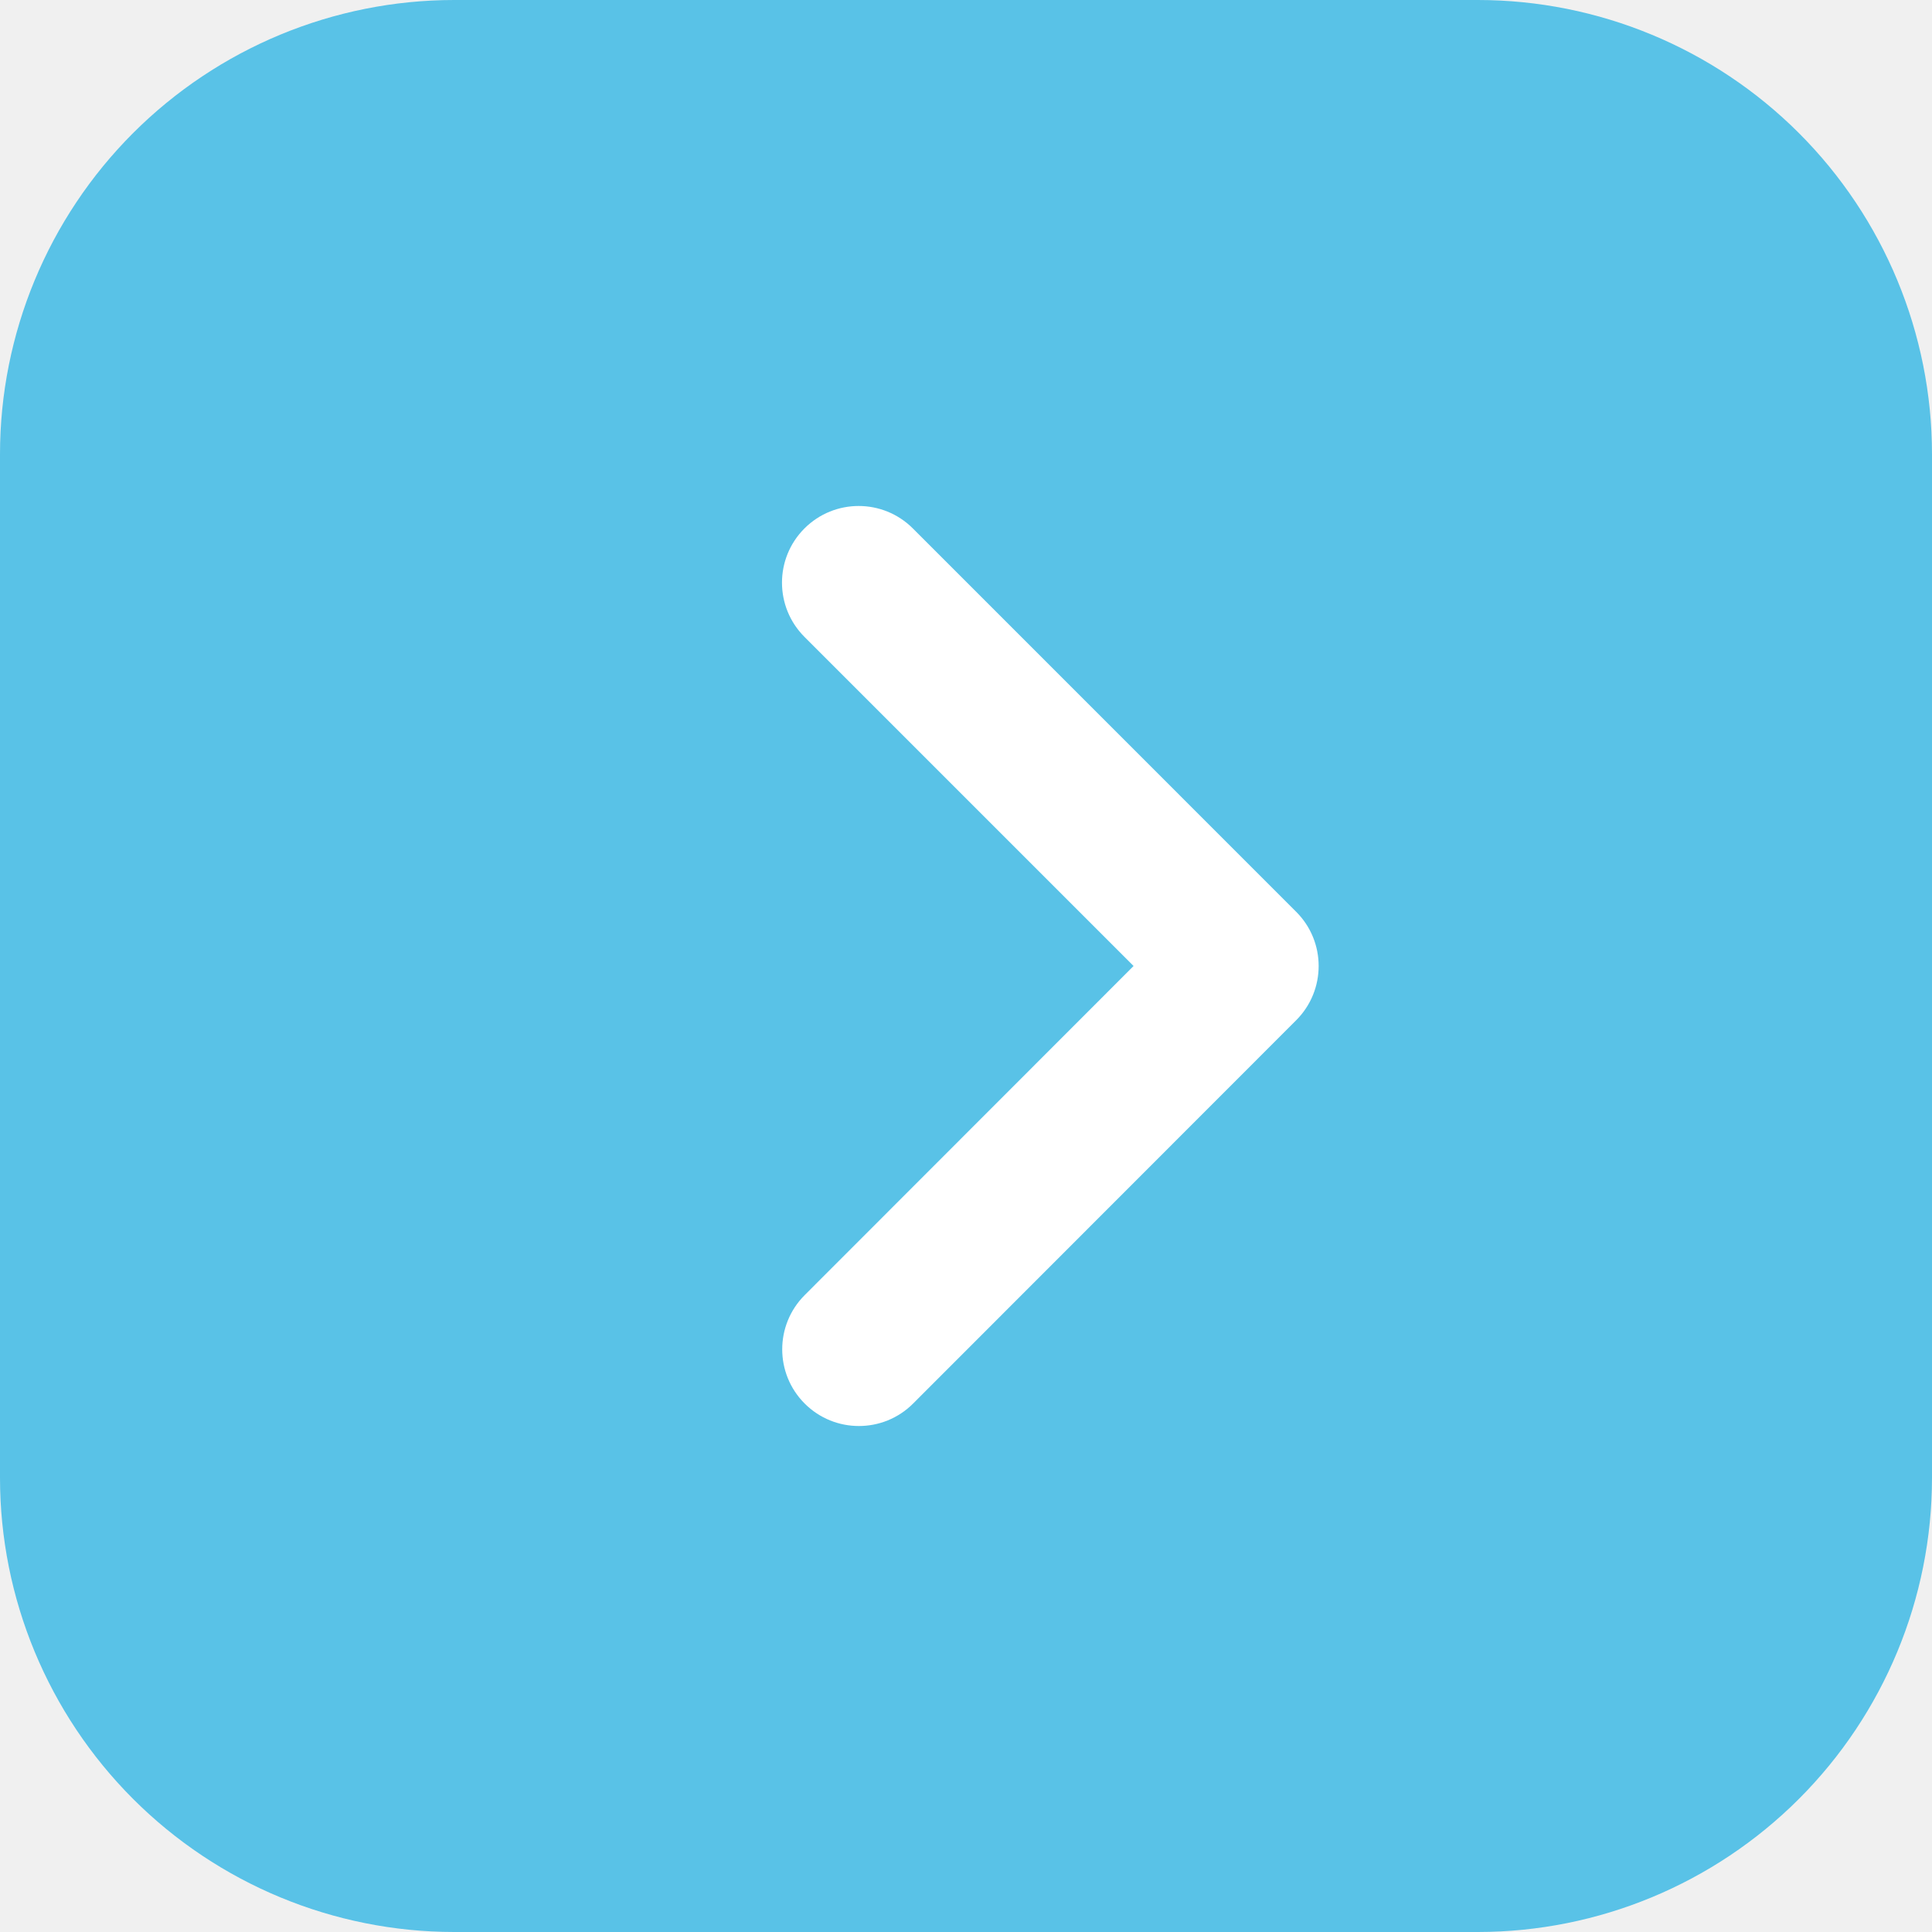
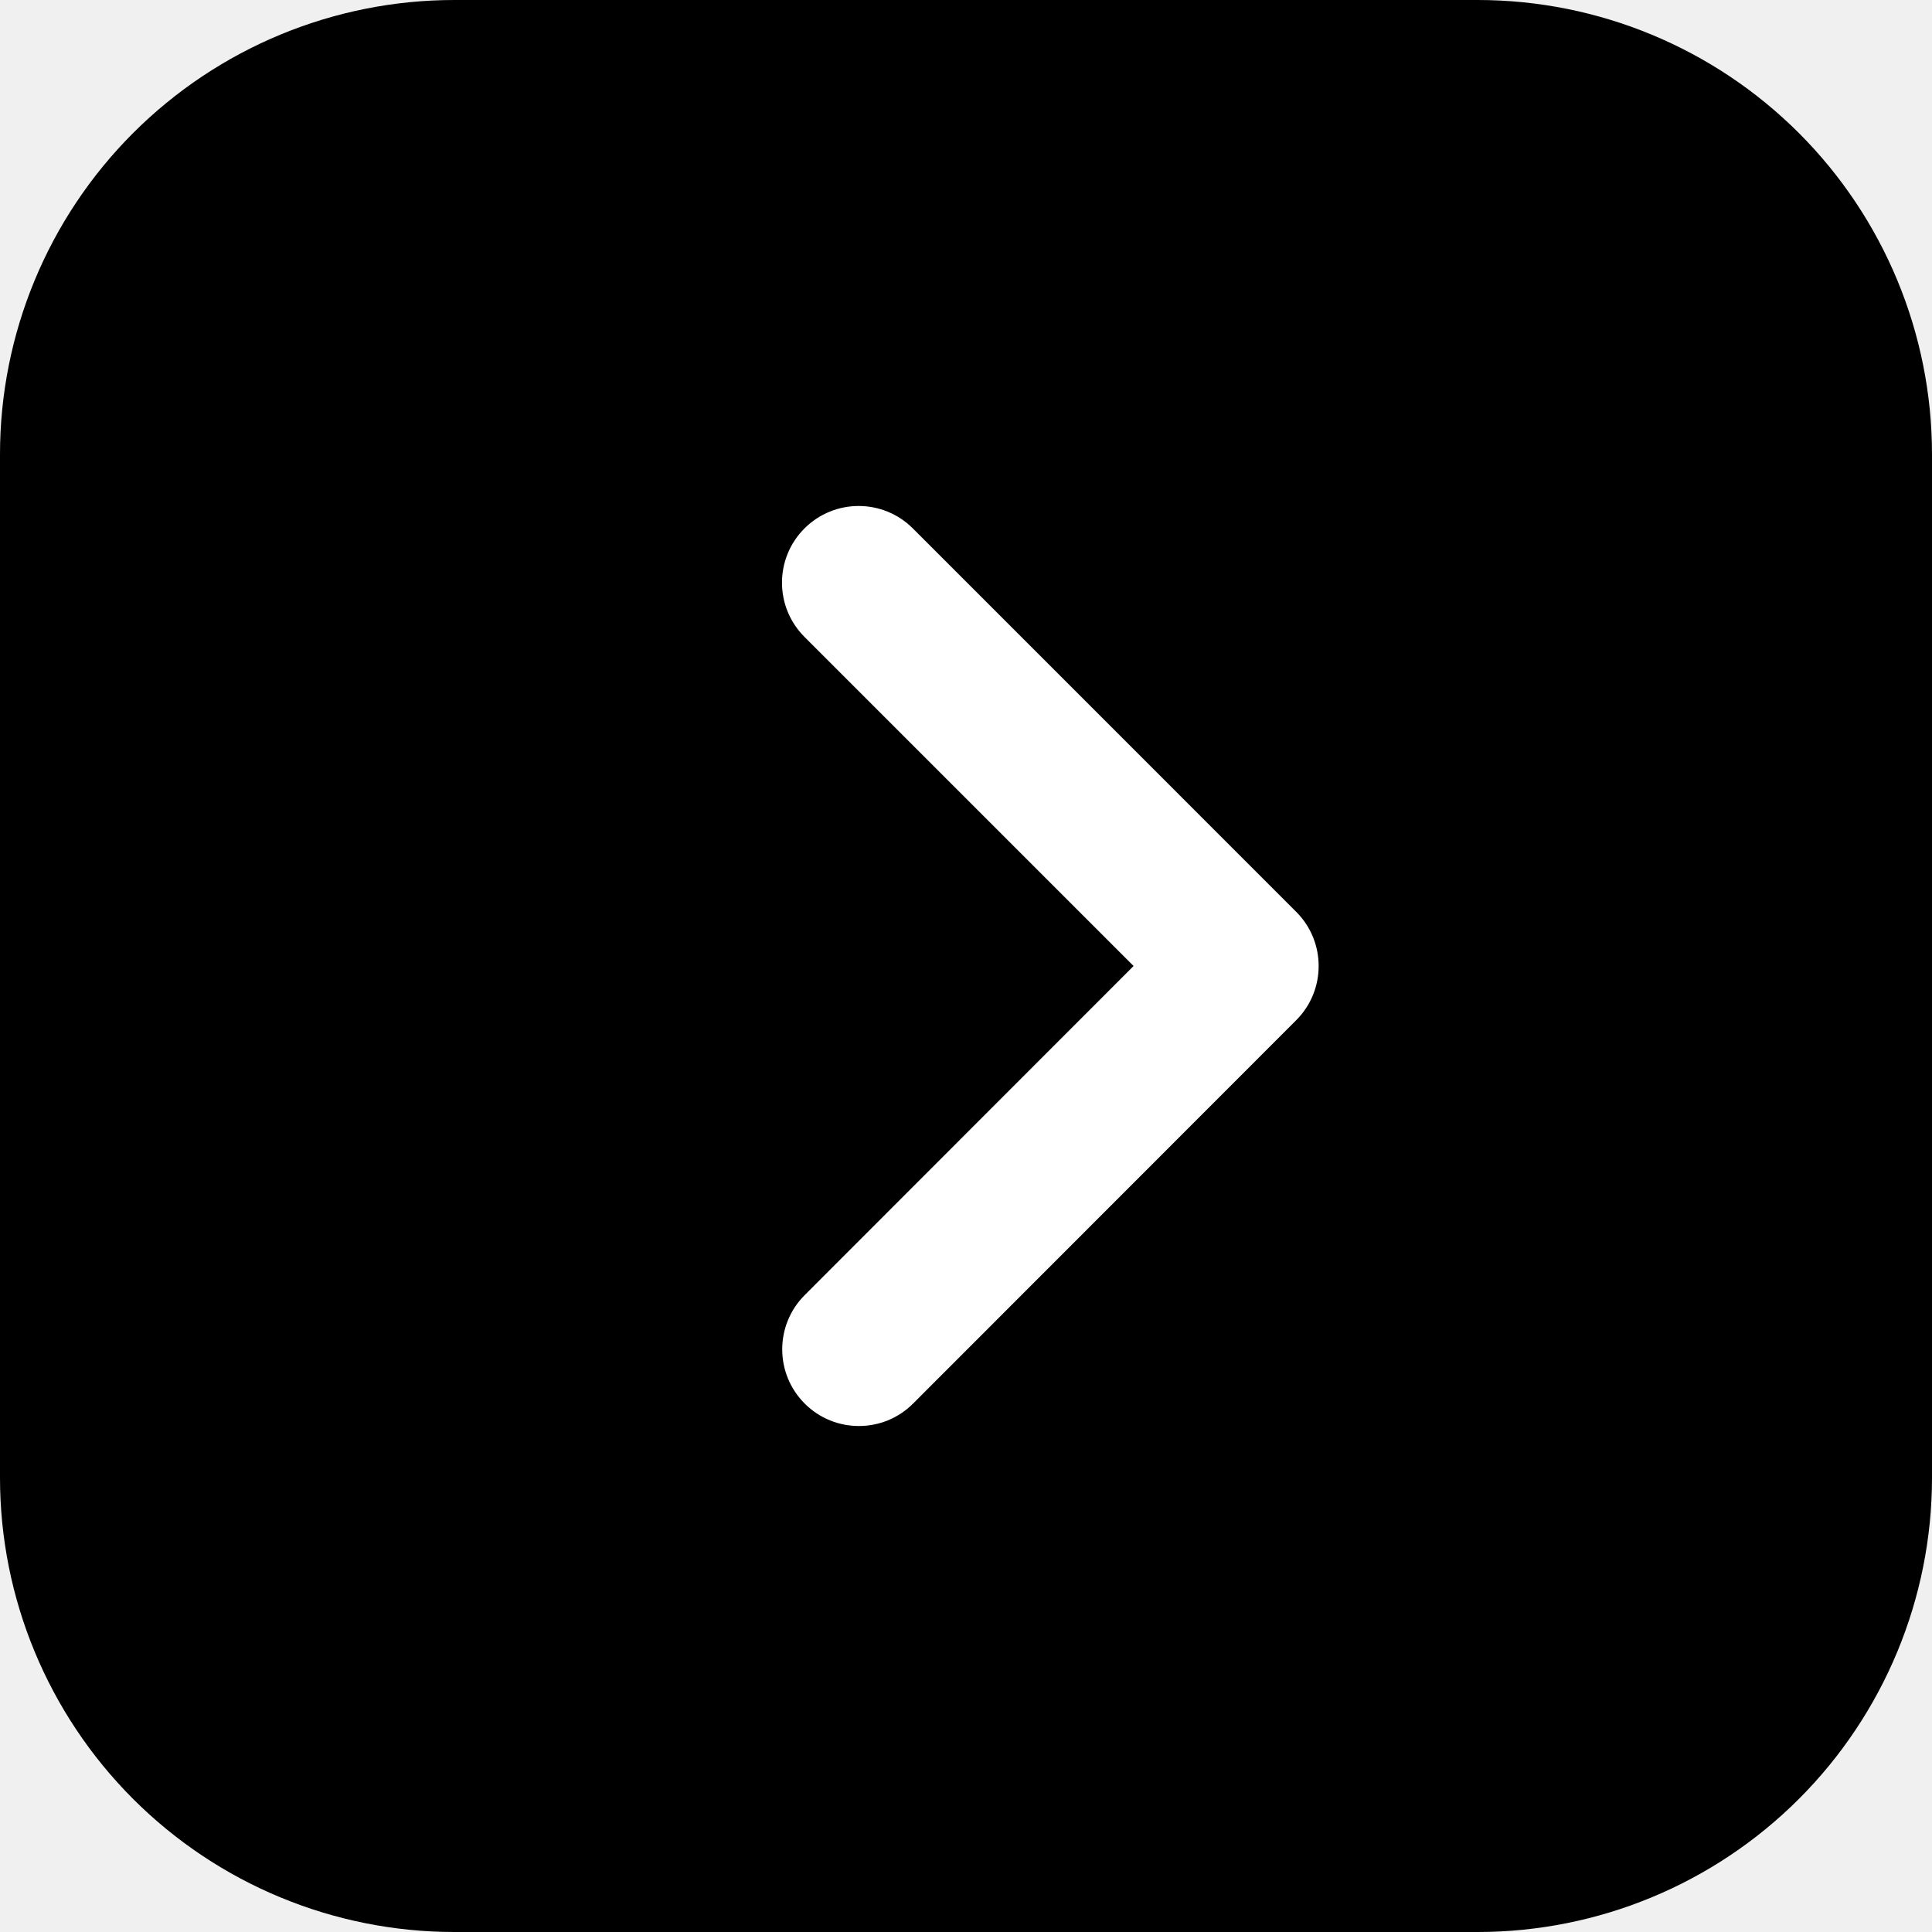
<svg xmlns="http://www.w3.org/2000/svg" width="42" height="42" viewBox="0 0 42 42" fill="none">
  <g clip-path="url(#clip0_2465_20078)">
-     <rect x="2" y="2" width="38" height="39" rx="5" fill="#59C2E7" />
-     <path d="M32.127 2.867C33.984 2.87 35.764 3.609 37.078 4.922C38.391 6.236 39.13 8.016 39.133 9.873V32.127C39.13 33.984 38.391 35.764 37.078 37.078C35.764 38.391 33.984 39.13 32.127 39.133H9.873C8.016 39.13 6.236 38.391 4.922 37.078C3.609 35.764 2.87 33.984 2.867 32.127V9.873C2.87 8.016 3.609 6.236 4.922 4.922C6.236 3.609 8.016 2.87 9.873 2.867H32.127ZM32.127 0H9.873C7.255 0.001 4.744 1.042 2.893 2.893C1.042 4.744 0.001 7.255 0 9.873V32.127C0.001 34.745 1.042 37.255 2.893 39.107C4.744 40.958 7.255 41.999 9.873 42H32.127C34.745 41.999 37.255 40.958 39.107 39.107C40.958 37.255 41.999 34.745 42 32.127V9.873C41.999 7.255 40.958 4.744 39.107 2.893C37.255 1.042 34.745 0.001 32.127 0Z" fill="#59C2E7" />
+     <rect x="2" y="2" width="38" height="39" rx="5" fill="currentColor" />
+     <path d="M32.127 2.867C33.984 2.87 35.764 3.609 37.078 4.922C38.391 6.236 39.13 8.016 39.133 9.873V32.127C39.13 33.984 38.391 35.764 37.078 37.078C35.764 38.391 33.984 39.13 32.127 39.133H9.873C8.016 39.13 6.236 38.391 4.922 37.078C3.609 35.764 2.87 33.984 2.867 32.127V9.873C2.87 8.016 3.609 6.236 4.922 4.922C6.236 3.609 8.016 2.87 9.873 2.867H32.127ZM32.127 0H9.873C7.255 0.001 4.744 1.042 2.893 2.893C1.042 4.744 0.001 7.255 0 9.873V32.127C0.001 34.745 1.042 37.255 2.893 39.107C4.744 40.958 7.255 41.999 9.873 42H32.127C34.745 41.999 37.255 40.958 39.107 39.107C40.958 37.255 41.999 34.745 42 32.127V9.873C41.999 7.255 40.958 4.744 39.107 2.893C37.255 1.042 34.745 0.001 32.127 0Z" fill="currentColor" />
    <path fill-rule="evenodd" clip-rule="evenodd" d="M17.488 11.488C18.139 10.837 19.194 10.837 19.845 11.488L28.178 19.822C28.829 20.472 28.829 21.527 28.179 22.178L19.85 30.512C19.2 31.163 18.144 31.163 17.493 30.512C16.842 29.861 16.842 28.806 17.493 28.155L24.643 21L17.488 13.845C16.837 13.194 16.837 12.139 17.488 11.488Z" fill="white" />
  </g>
  <defs>
    <clipPath id="clip0_2465_20078">
      <rect width="42" height="42" fill="white" />
    </clipPath>
  </defs>
</svg>
